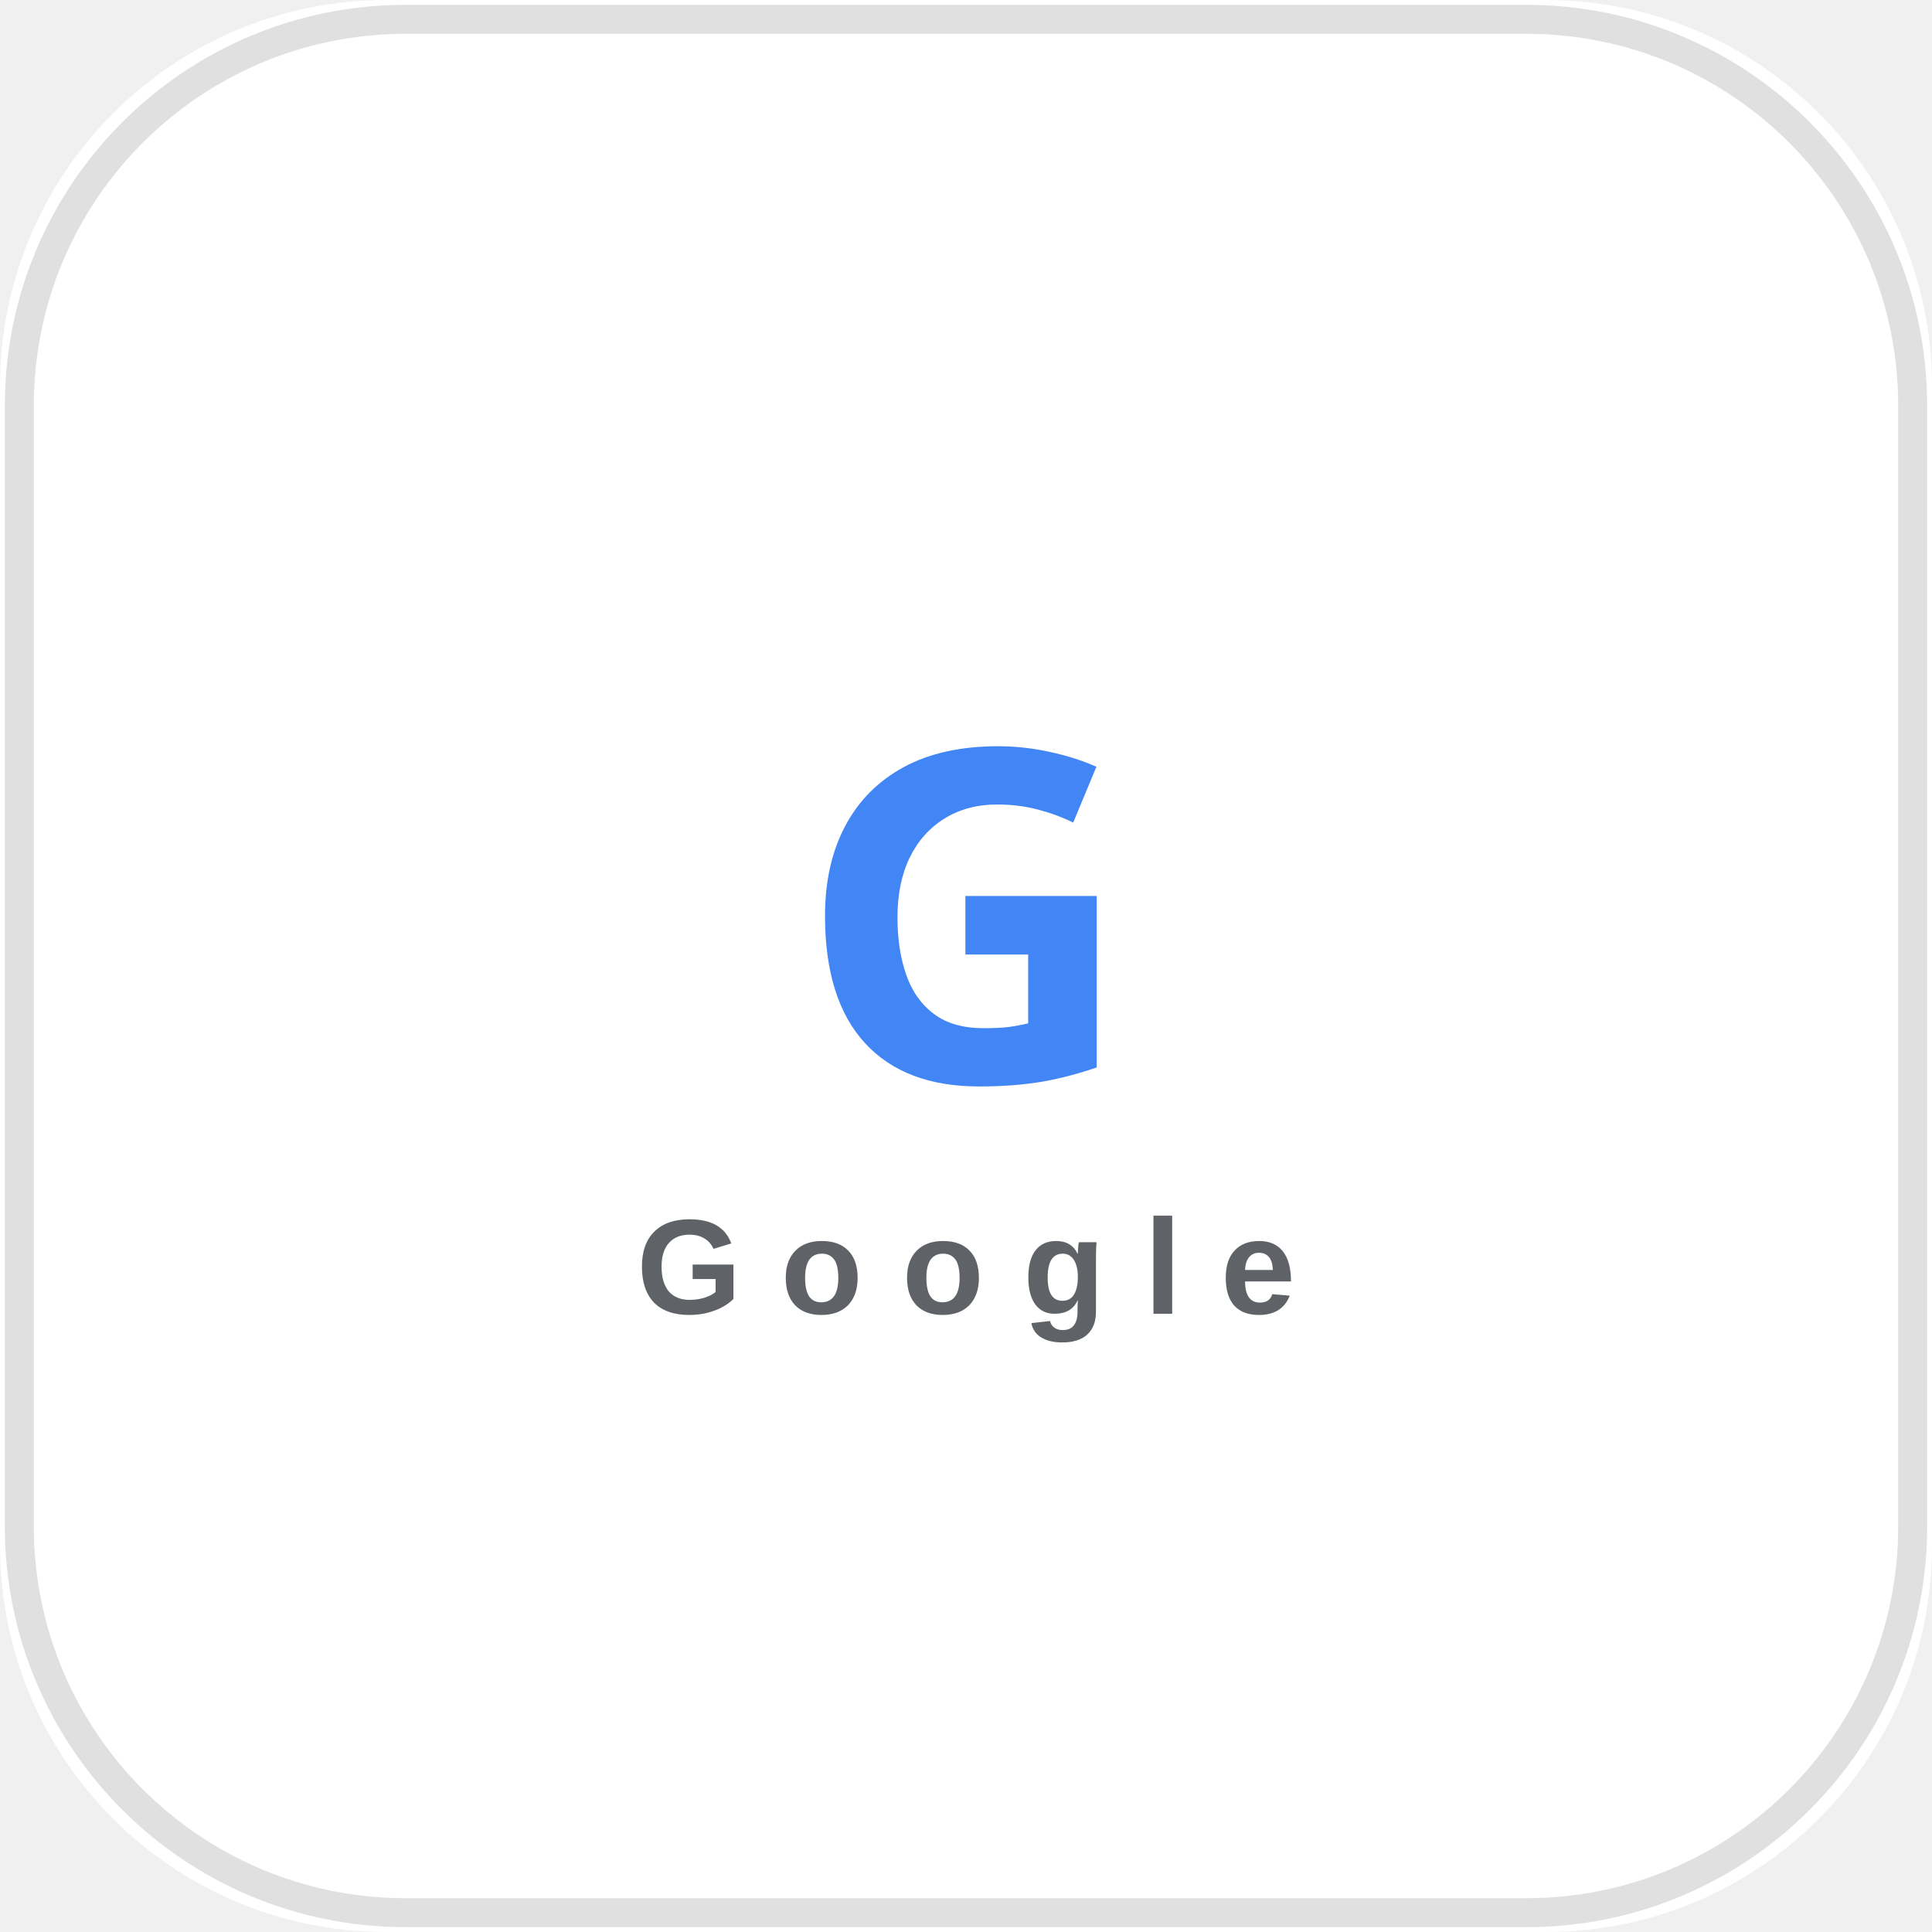
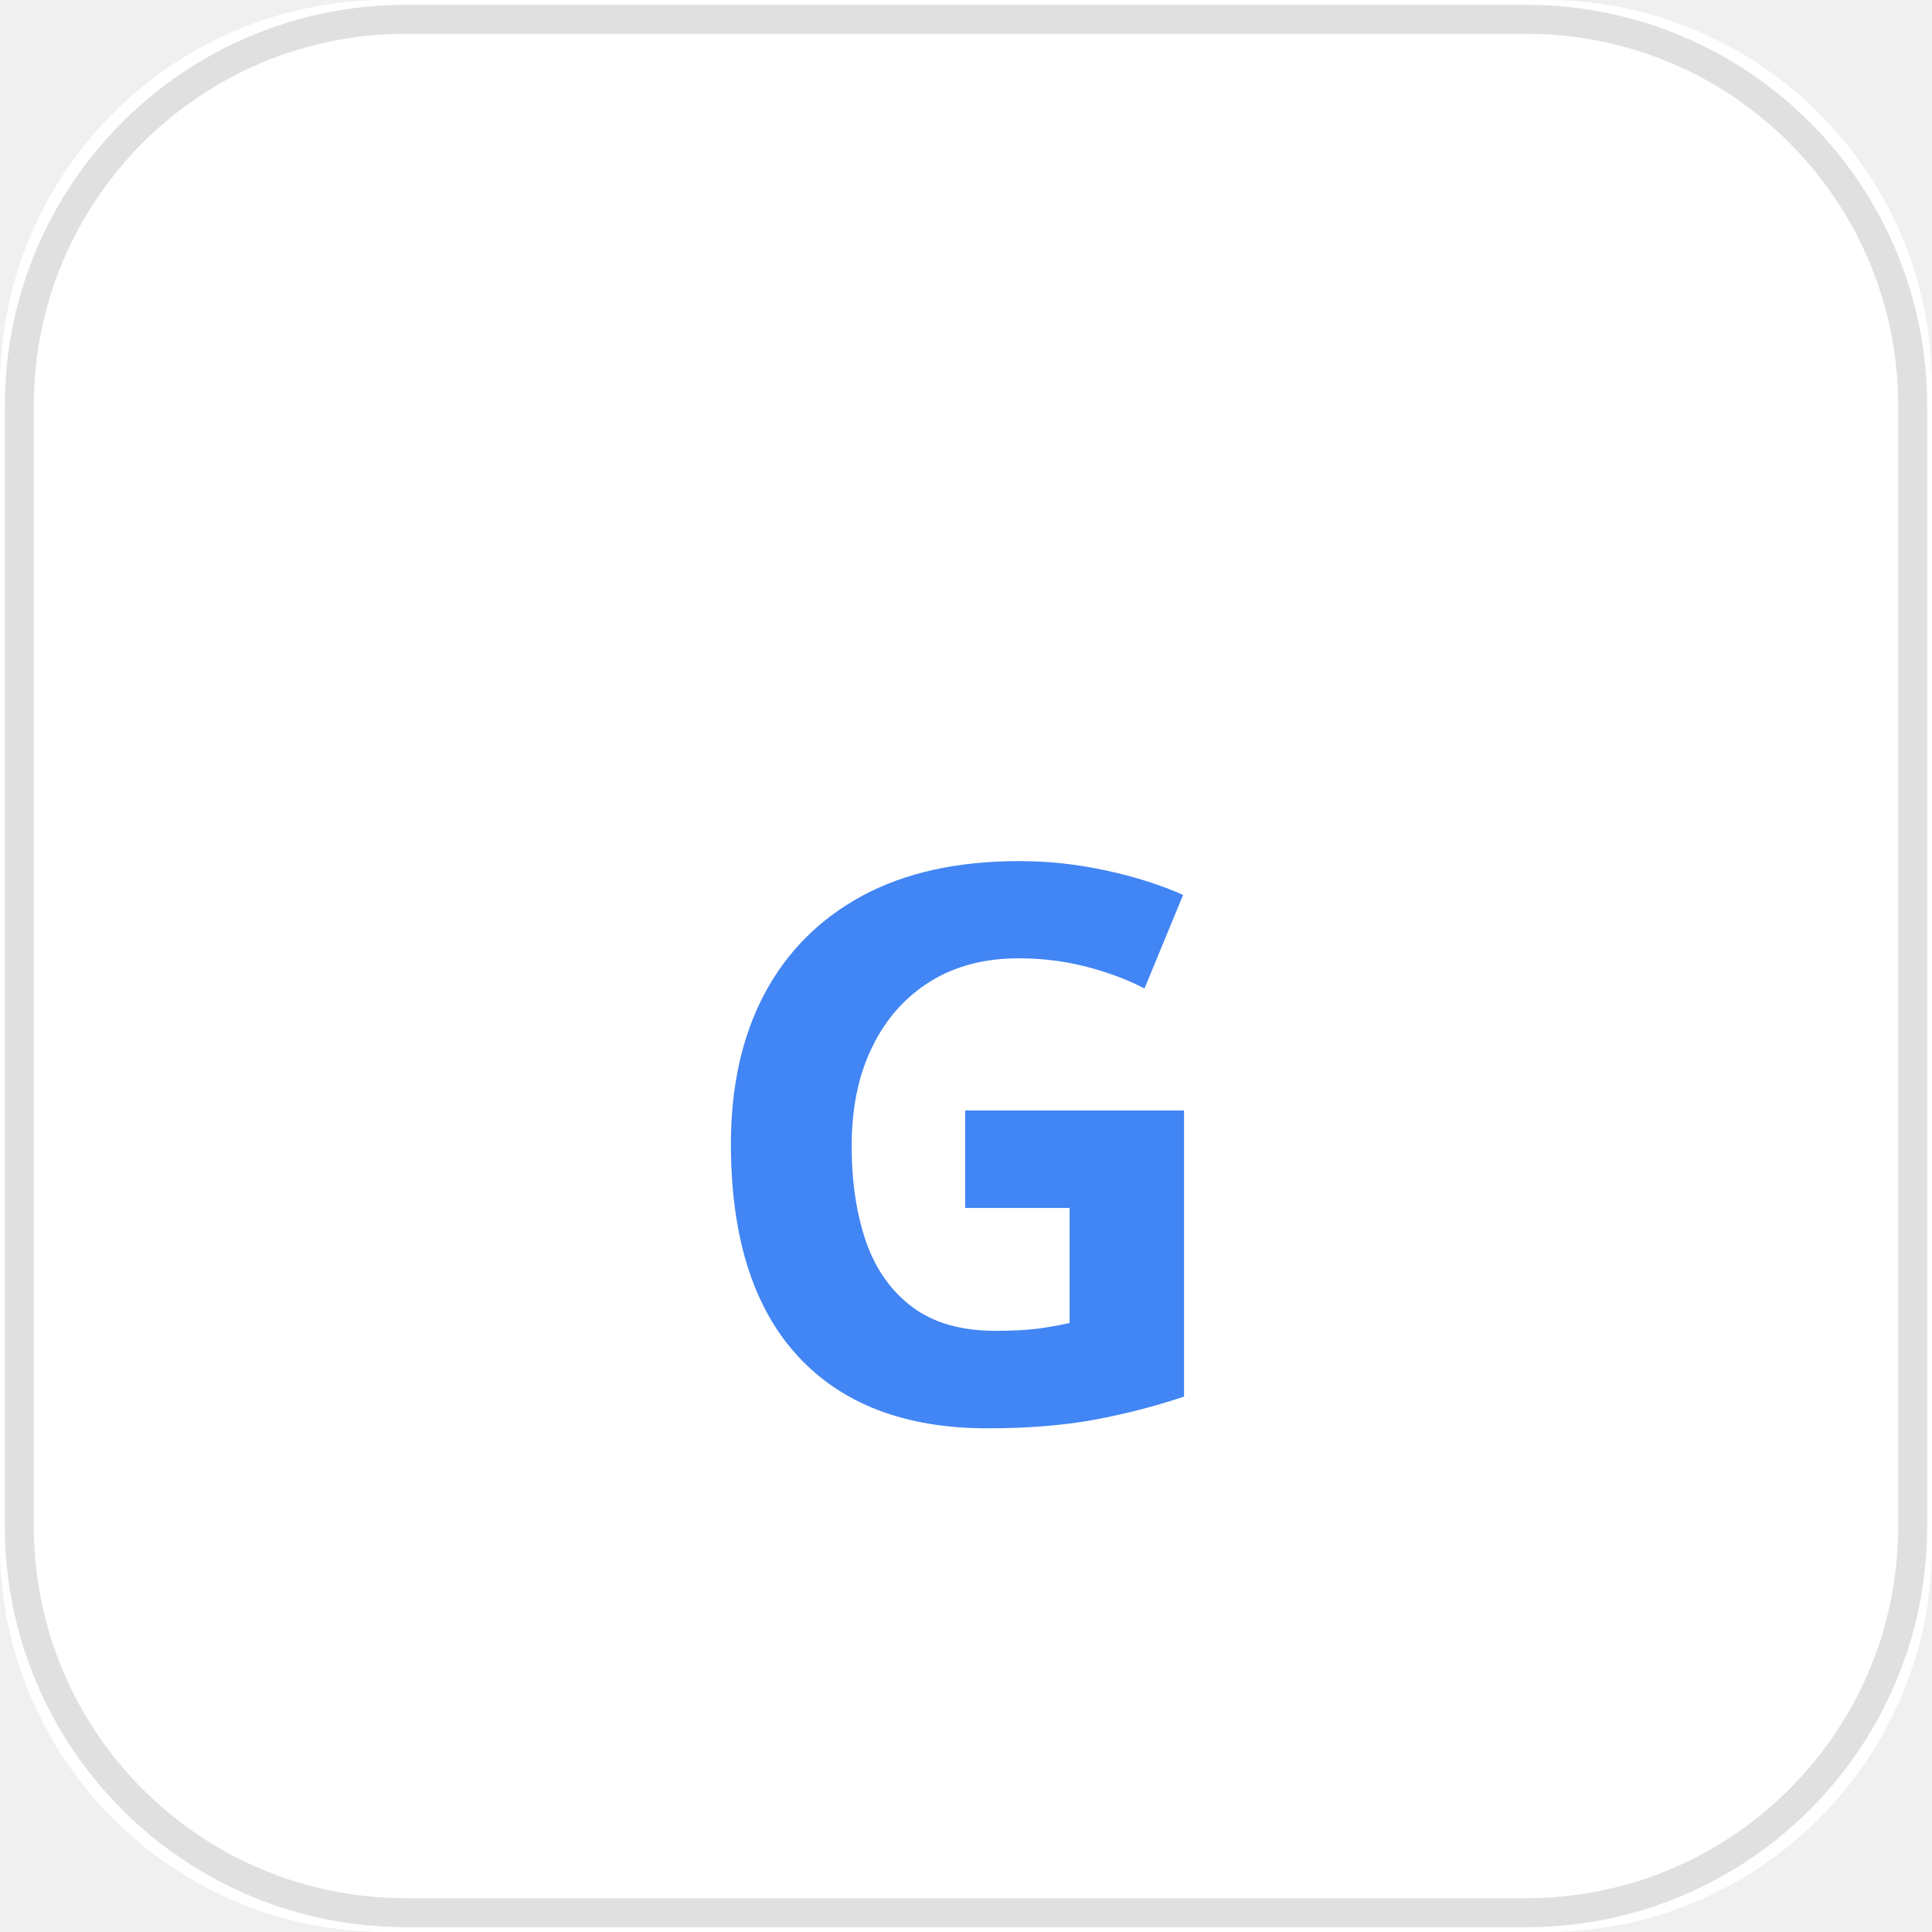
<svg xmlns="http://www.w3.org/2000/svg" viewBox="0 0 100 100" fill="none">
  <rect width="100" height="100" rx="20" fill="white" />
  <rect x="1" y="1" width="98" height="98" rx="20" stroke="#E0E0E0" stroke-width="1.5" />
-   <text x="50" y="56" text-anchor="middle" font-family="Arial Black, sans-serif" font-weight="900" font-size="24" fill="#4285F4" letter-spacing="1">G</text>
-   <text x="50" y="68" text-anchor="middle" font-family="Arial, sans-serif" font-weight="600" font-size="7" fill="#5F6368" letter-spacing="2">Google</text>
+   <text x="50" y="58" text-anchor="middle" dominant-baseline="central" font-family="Arial Black, Impact, sans-serif" font-weight="900" font-size="40" fill="#4285F4">G</text>
</svg>
